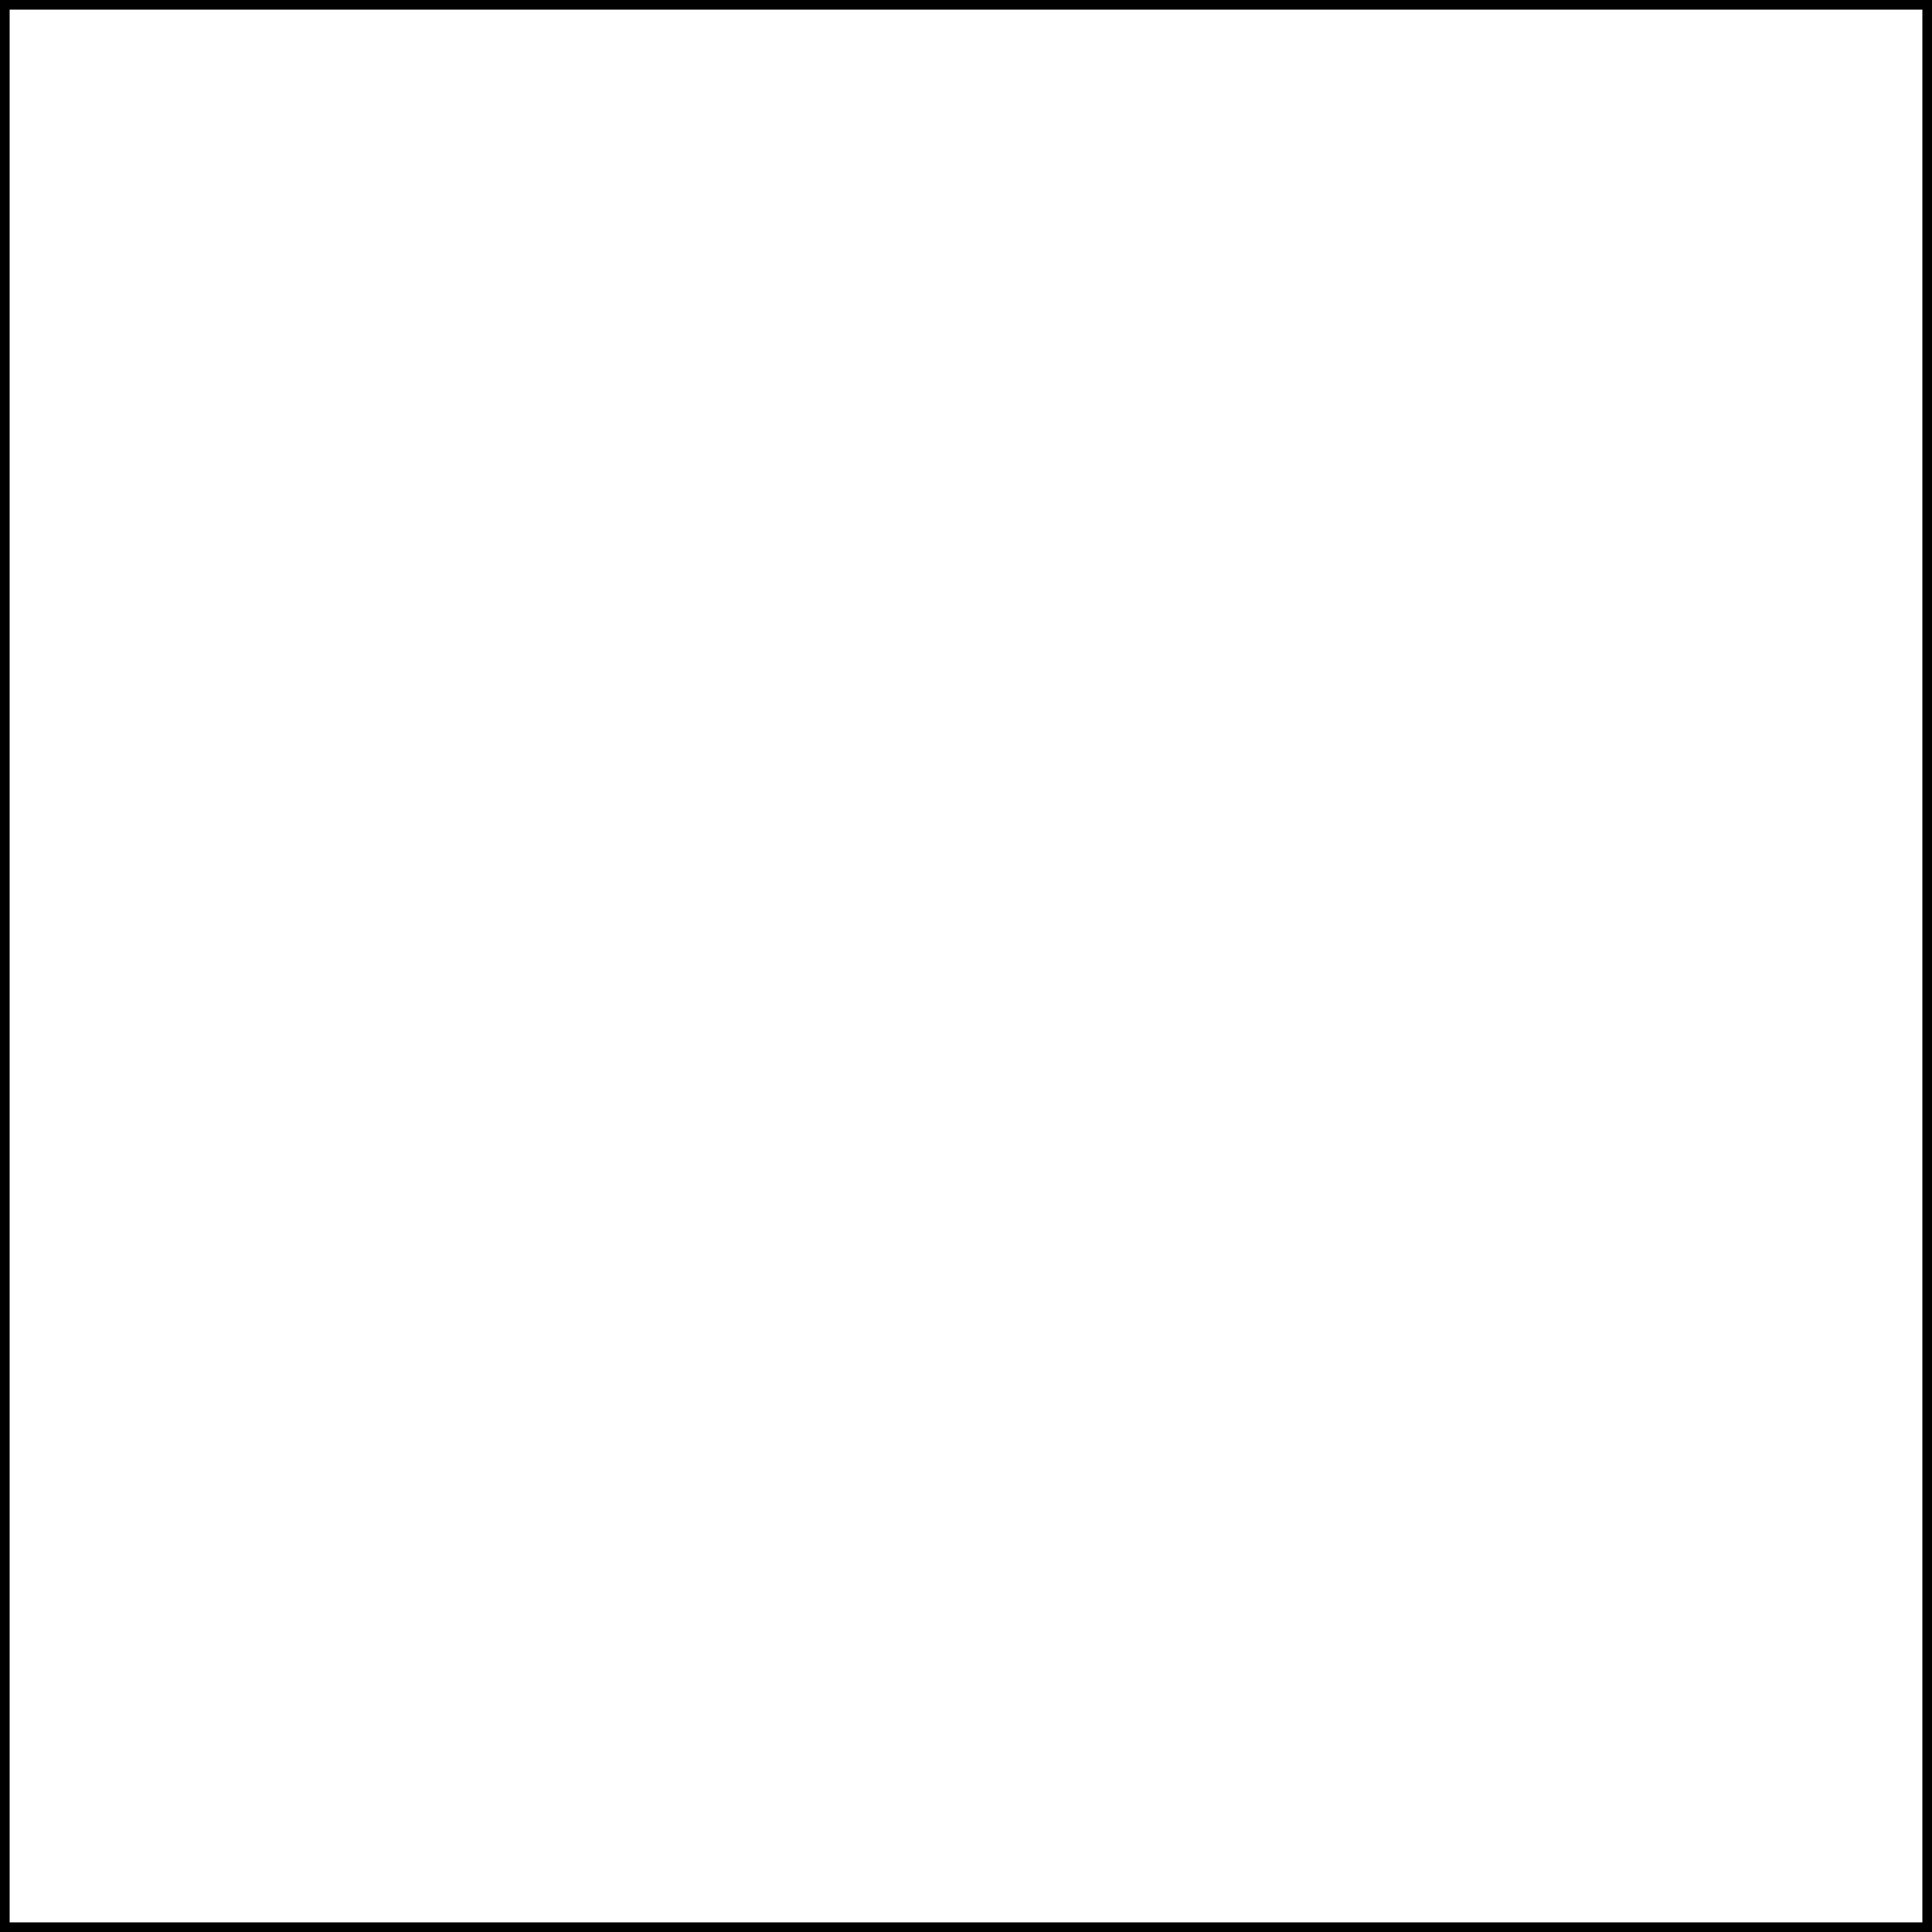
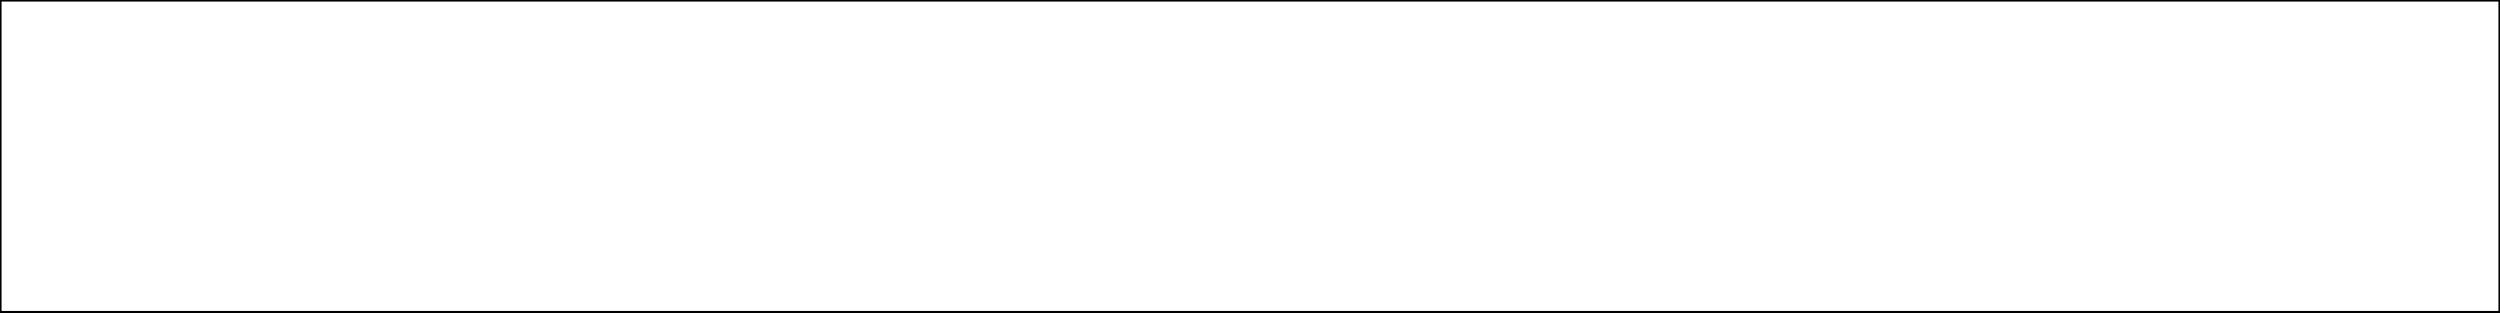
- <svg xmlns="http://www.w3.org/2000/svg" baseProfile="tiny" height="10 mm" width="10 mm" viewBox="0 0 10 10" version="1.1" stroke="black" stroke-width=".1" fill="none">
-   <path d="M0 0 L5 0 L10 0 L10 5 L10 10 L5 10 L0 10 L0 5 z" />
+ <svg xmlns="http://www.w3.org/2000/svg" baseProfile="tiny" height="10 mm" width="79.997 mm" viewBox="0 0 79.997 10" version="1.1" stroke="black" stroke-width=".1" fill="none">
+   <path d="M19.859 10 L19.527 10 L19.166 10 L18.771 10 L18.338 10 L17.858 10 L17.323 10 L16.72 10 L16.037 10 L15.251 10 L14.338 10 L13.261 10 L11.967 10 L10.381 10 L8.386 10 L5.793 10 L2.275 10 L0 10 L0 5 L0 0 L0.333 0 L0.997 0 L1.65 0 L2.293 0 L2.927 0 L3.247 0 L24.997 0 L29.997 0 L34.997 0 L63.048 0 L79.809 0 L79.809 0 L79.847 0 L79.884 0 L79.922 0 L79.959 0 L79.997 0 L79.997 10 L79.947 10 L79.897 10 L79.847 10 L79.797 10 L79.746 10 L79.696 10 L79.646 10 L79.596 10 L79.546 10 L79.496 10 L79.445 10 L79.395 10 L79.344 10 L79.293 10 L79.243 10 L79.191 10 L79.14 10 L79.089 10 L79.037 10 L78.985 10 L78.933 10 L78.88 10 L78.827 10 L78.774 10 L78.721 10 L78.667 10 L78.613 10 L78.558 10 L78.503 10 L78.447 10 L78.391 10 L78.335 10 L78.278 10 L78.22 10 L78.162 10 L78.103 10 L78.044 10 L77.984 10 L77.924 10 L77.862 10 L77.8 10 L77.737 10 L77.673 10 L77.609 10 L77.543 10 L77.477 10 L77.409 10 L77.341 10 L77.272 10 L77.201 10 L77.129 10 L77.056 10 L76.982 10 L76.907 10 L76.83 10 L76.751 10 L76.672 10 L76.59 10 L76.507 10 L76.422 10 L76.336 10 L76.247 10 L76.157 10 L76.064 10 L75.969 10 L75.872 10 L75.773 10 L75.696 10 L34.997 10 L29.997 10 L24.997 10 L24.898 10 L24.786 10 L24.674 10 L24.56 10 L24.444 10 L24.327 10 L24.208 10 L24.087 10 L23.964 10 L23.839 10 L23.711 10 L23.58 10 L23.445 10 L23.308 10 L23.166 10 L23.02 10 L22.869 10 L22.713 10 L22.552 10 L22.384 10 L22.21 10 L22.028 10 L21.837 10 L21.637 10 L21.426 10 L21.204 10 L20.969 10 L20.719 10 L20.452 10 L20.166 10 z" />
</svg>
